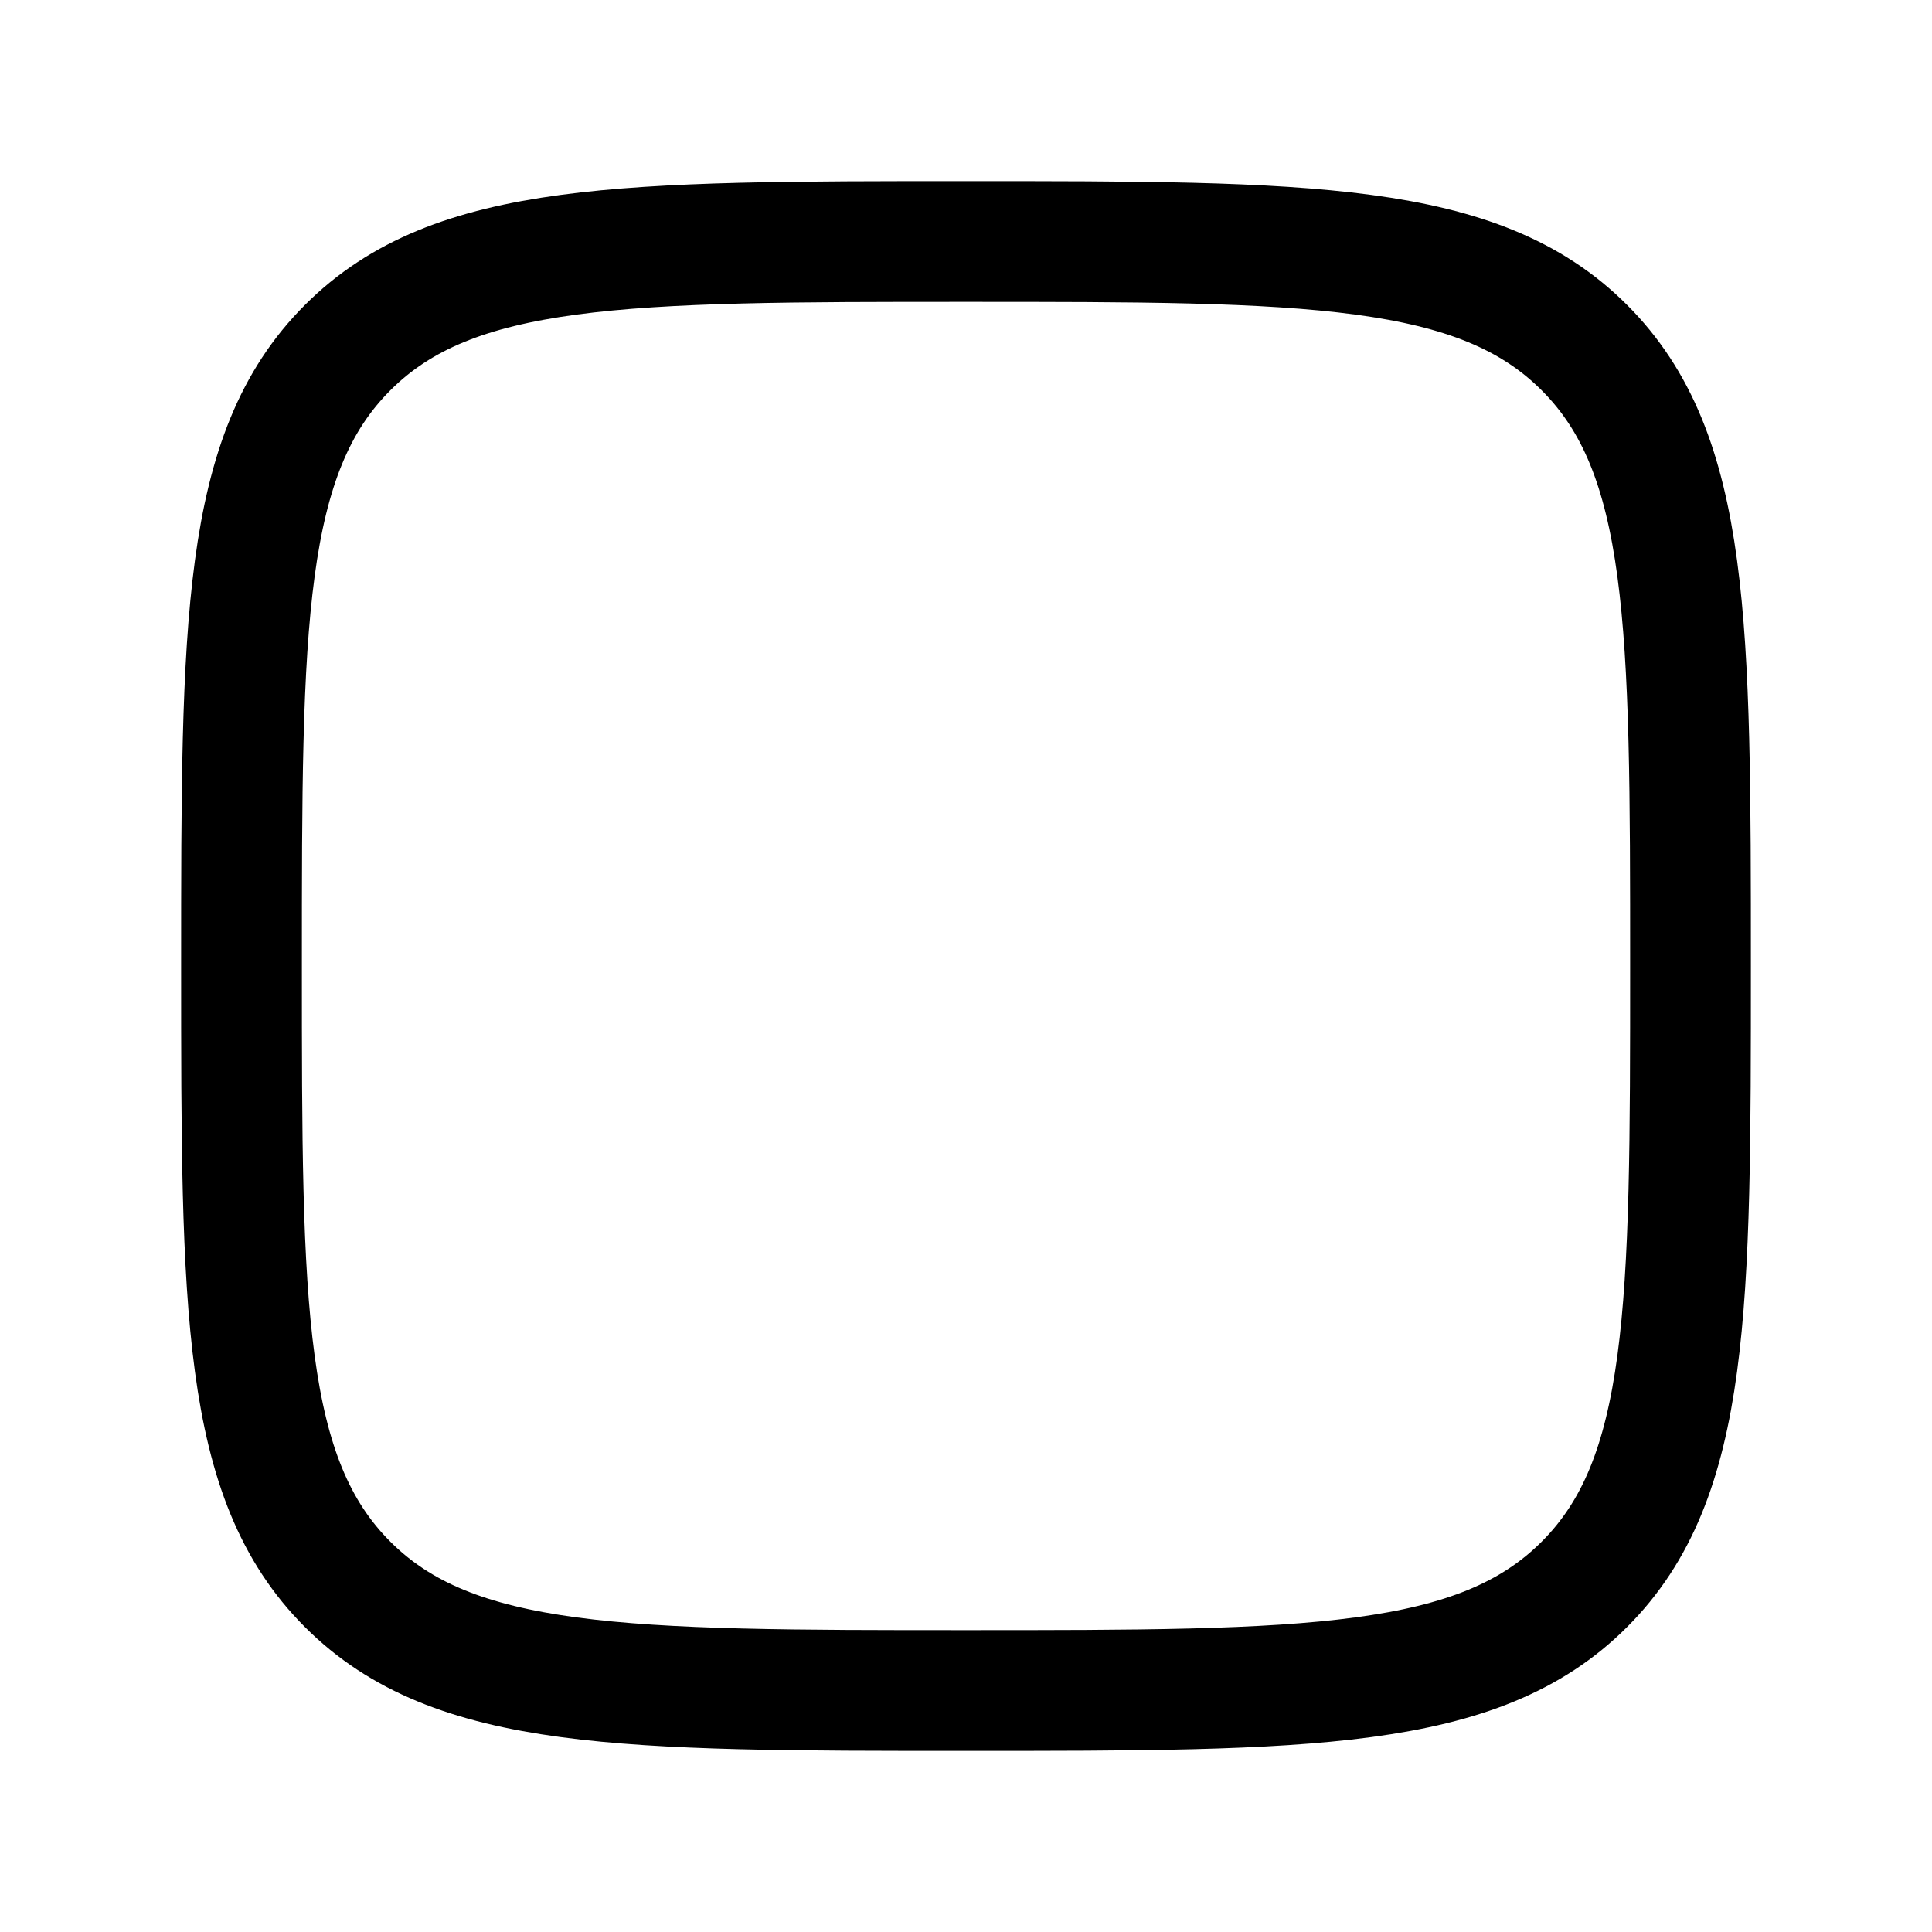
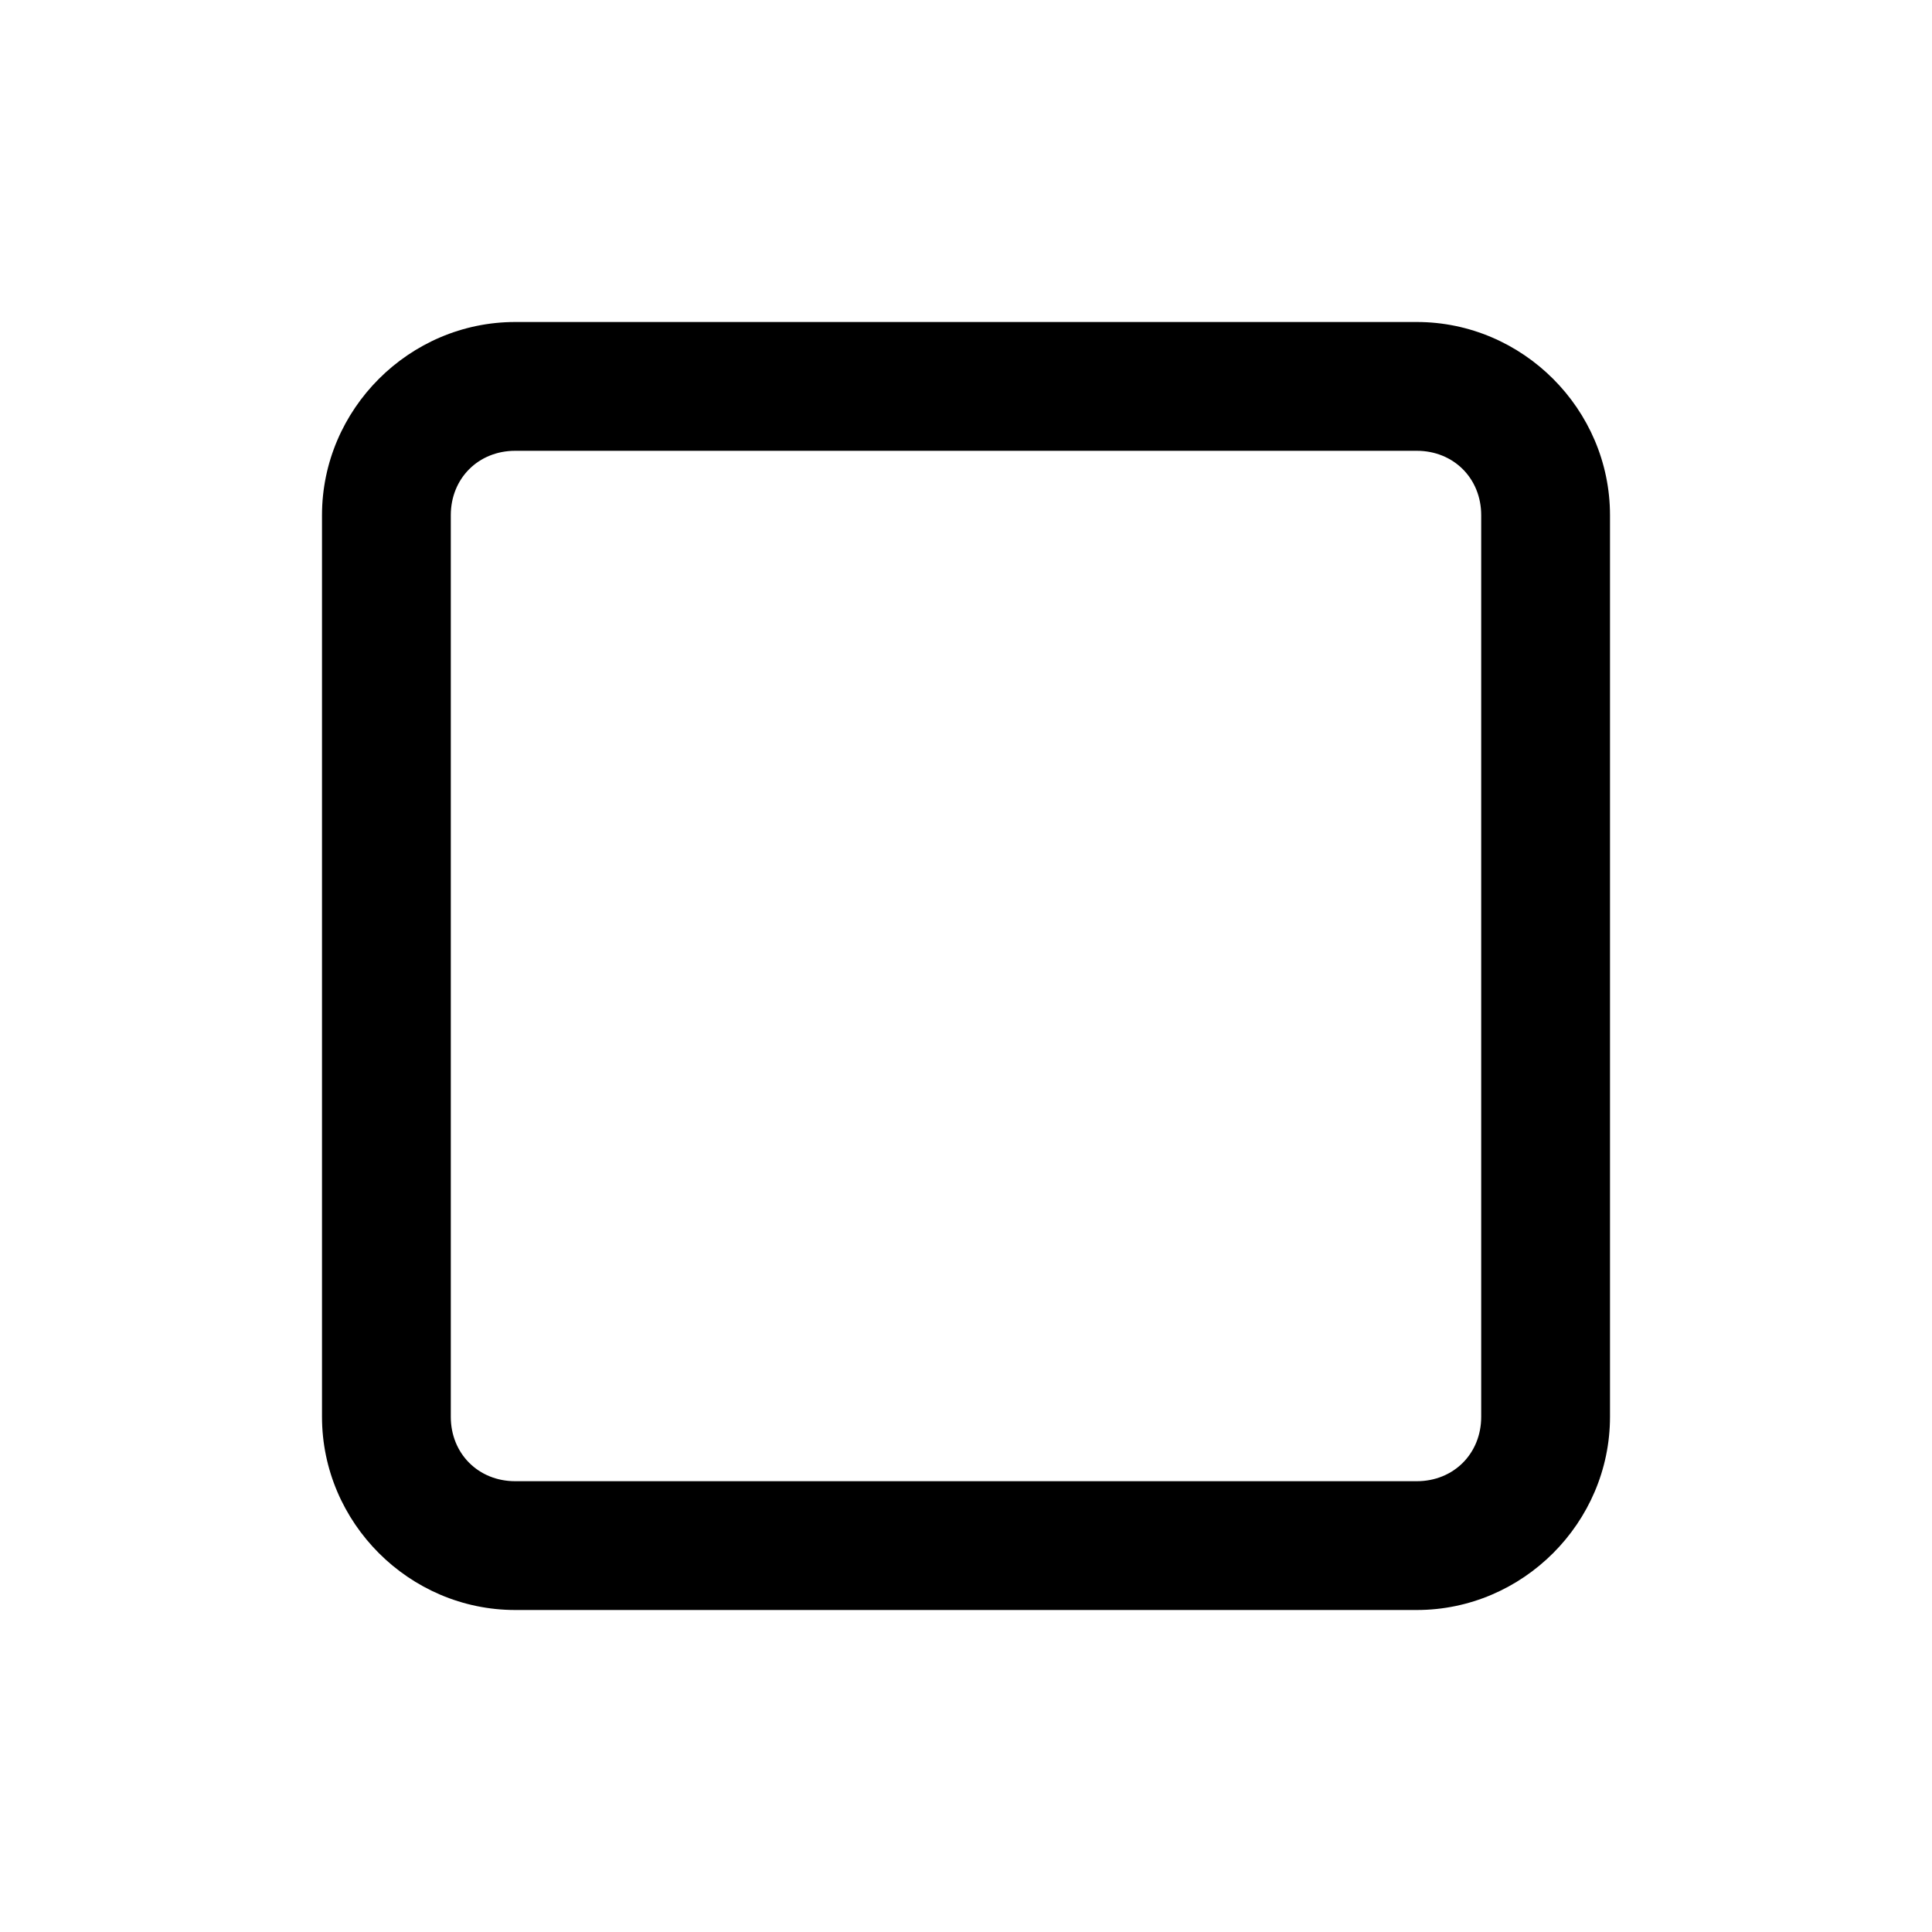
- <svg xmlns="http://www.w3.org/2000/svg" width="16" height="16" viewBox="0 0 16 16" fill="none">
-   <path d="M2 8C2 5.172 2 3.757 2.879 2.879C3.757 2 5.172 2 8 2C10.828 2 12.243 2 13.121 2.879C14 3.757 14 5.172 14 8C14 10.828 14 12.243 13.121 13.121C12.243 14 10.828 14 8 14C5.172 14 3.757 14 2.879 13.121C2 12.243 2 10.828 2 8Z" stroke="currentColor" />
+ <svg xmlns="http://www.w3.org/2000/svg" width="18" height="18" viewBox="0 0 18 18" fill="none">
+   <path d="M4.8 3C3.813 3 3 3.813 3 4.8V13.2C3 14.187 3.813 15 4.8 15H13.2C14.187 15 15 14.187 15 13.2V4.8C15 3.813 14.187 3 13.2 3H4.8ZM4.8 4.2H13.2C13.543 4.2 13.8 4.457 13.8 4.8V13.2C13.8 13.543 13.543 13.8 13.2 13.8H4.8C4.457 13.8 4.2 13.543 4.2 13.2V4.8C4.2 4.457 4.457 4.2 4.8 4.2Z" fill="currentColor" />
</svg>
